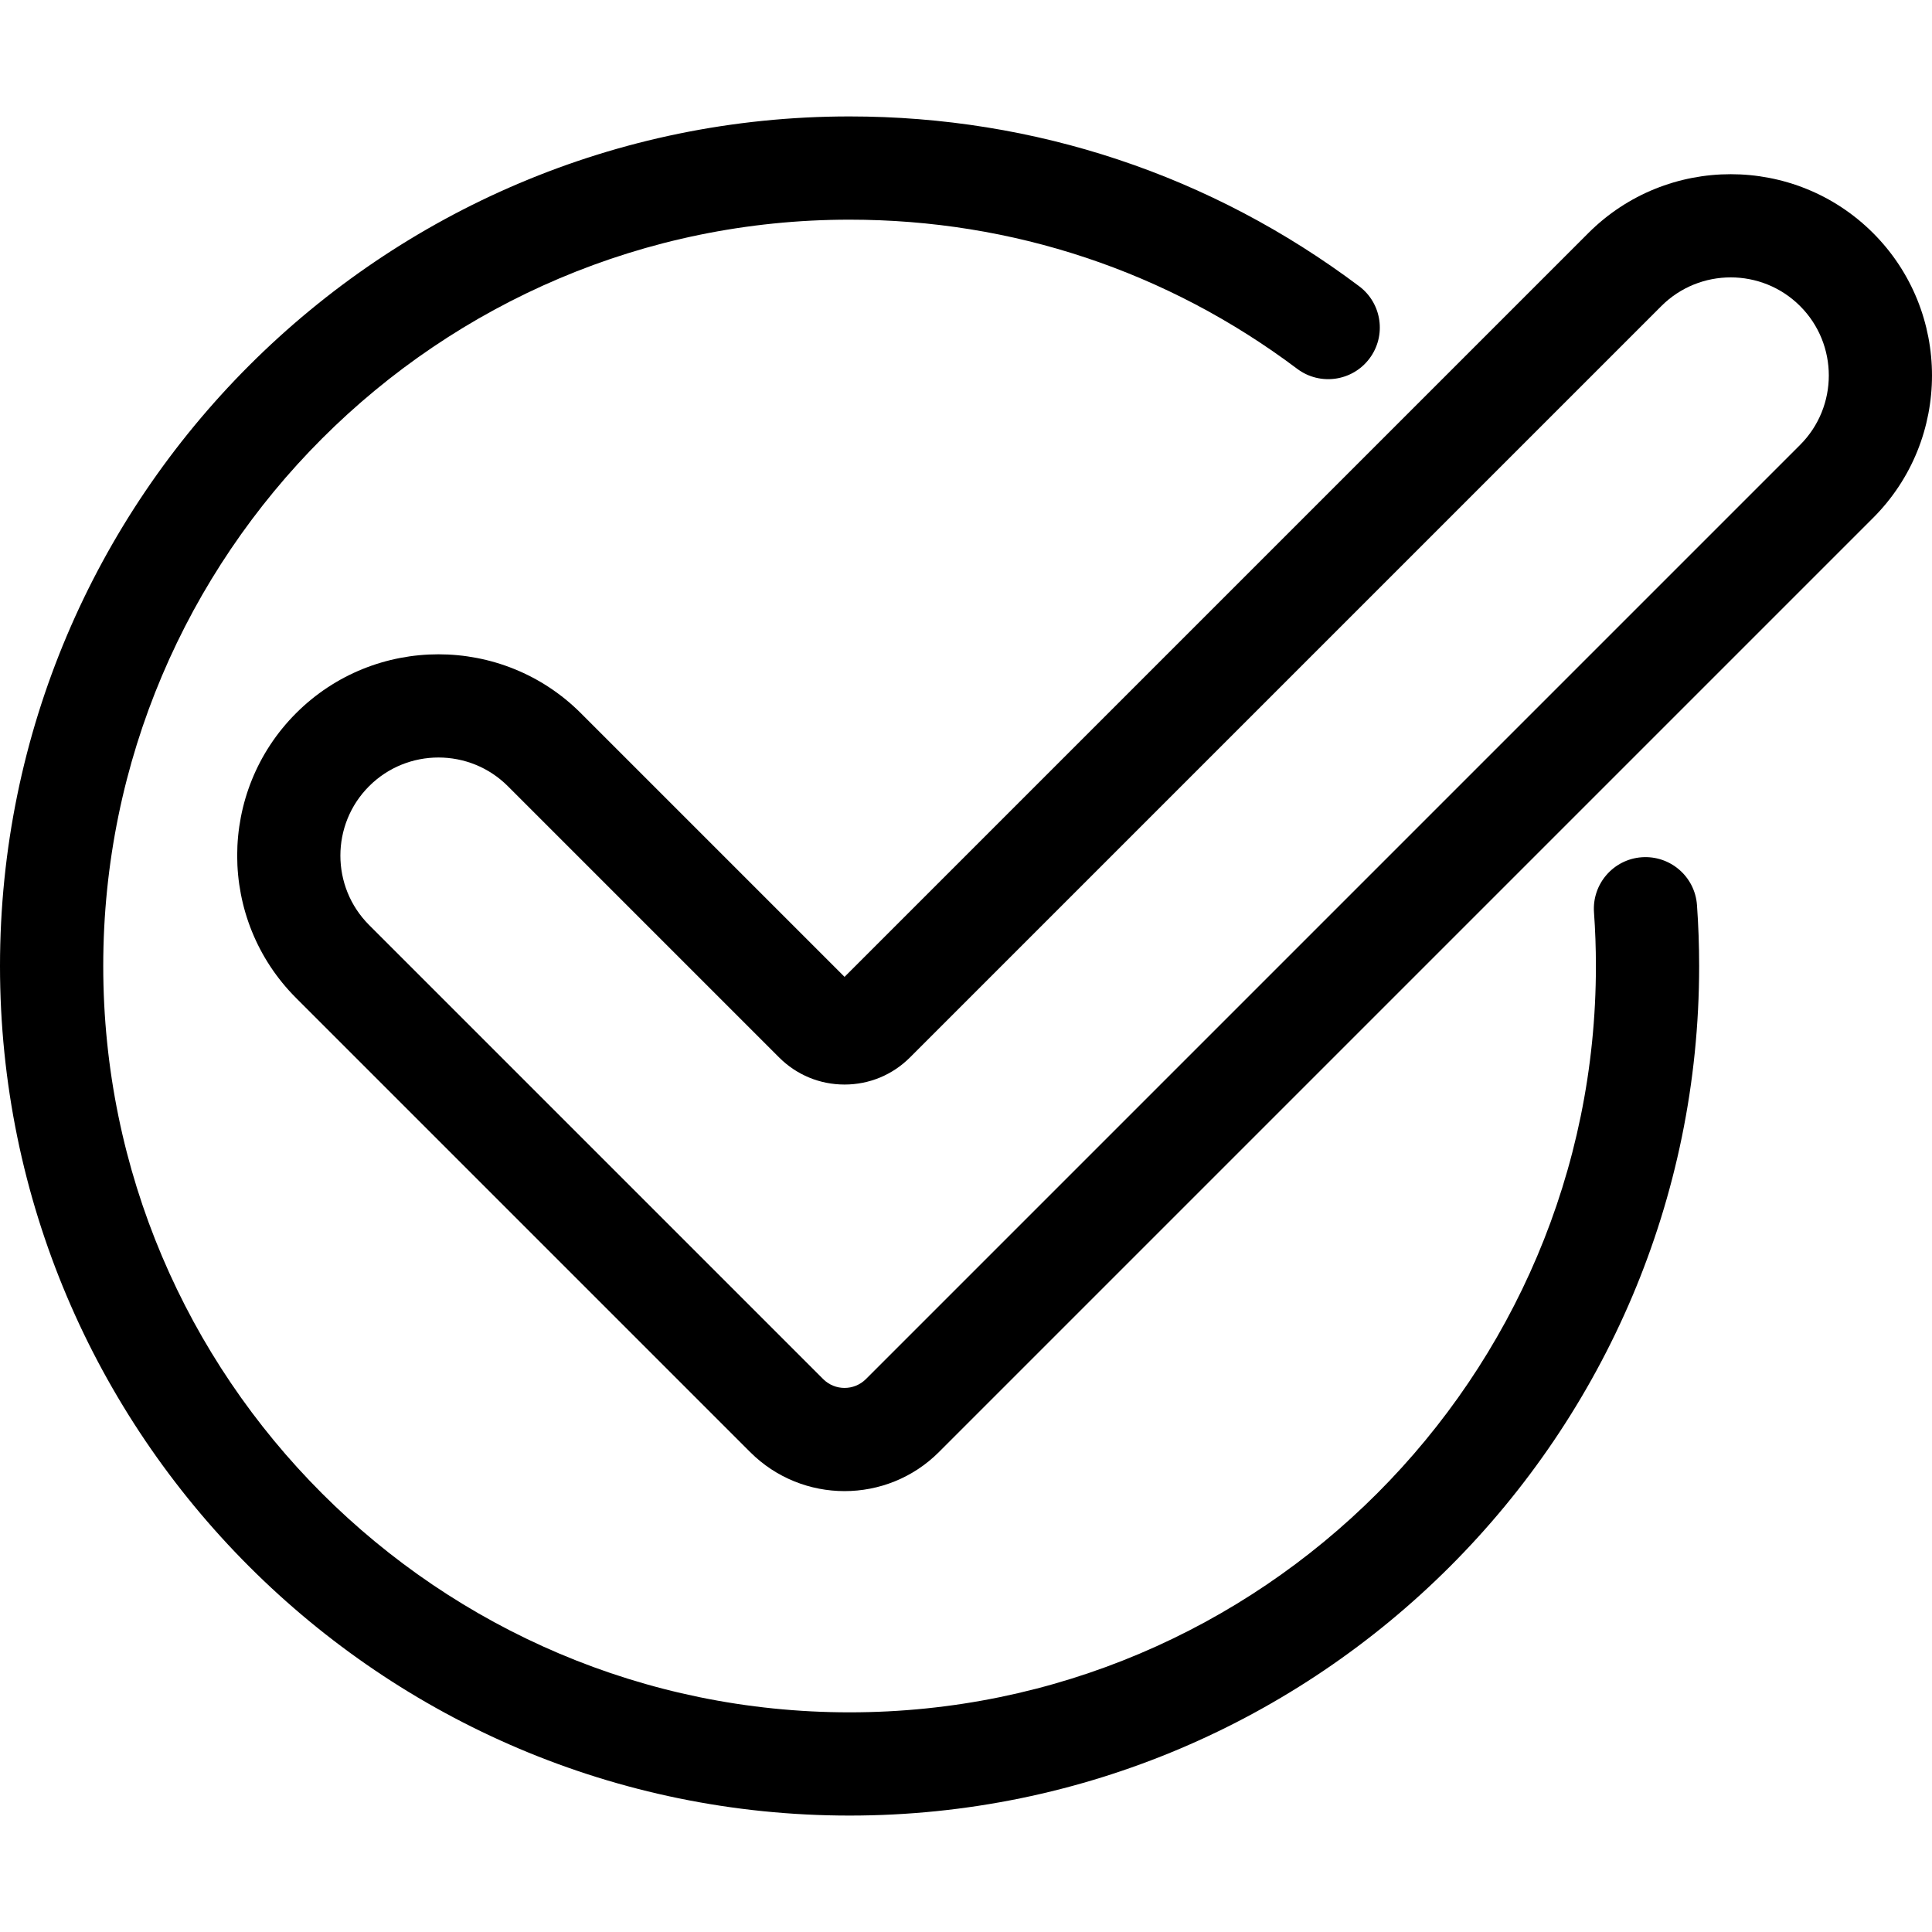
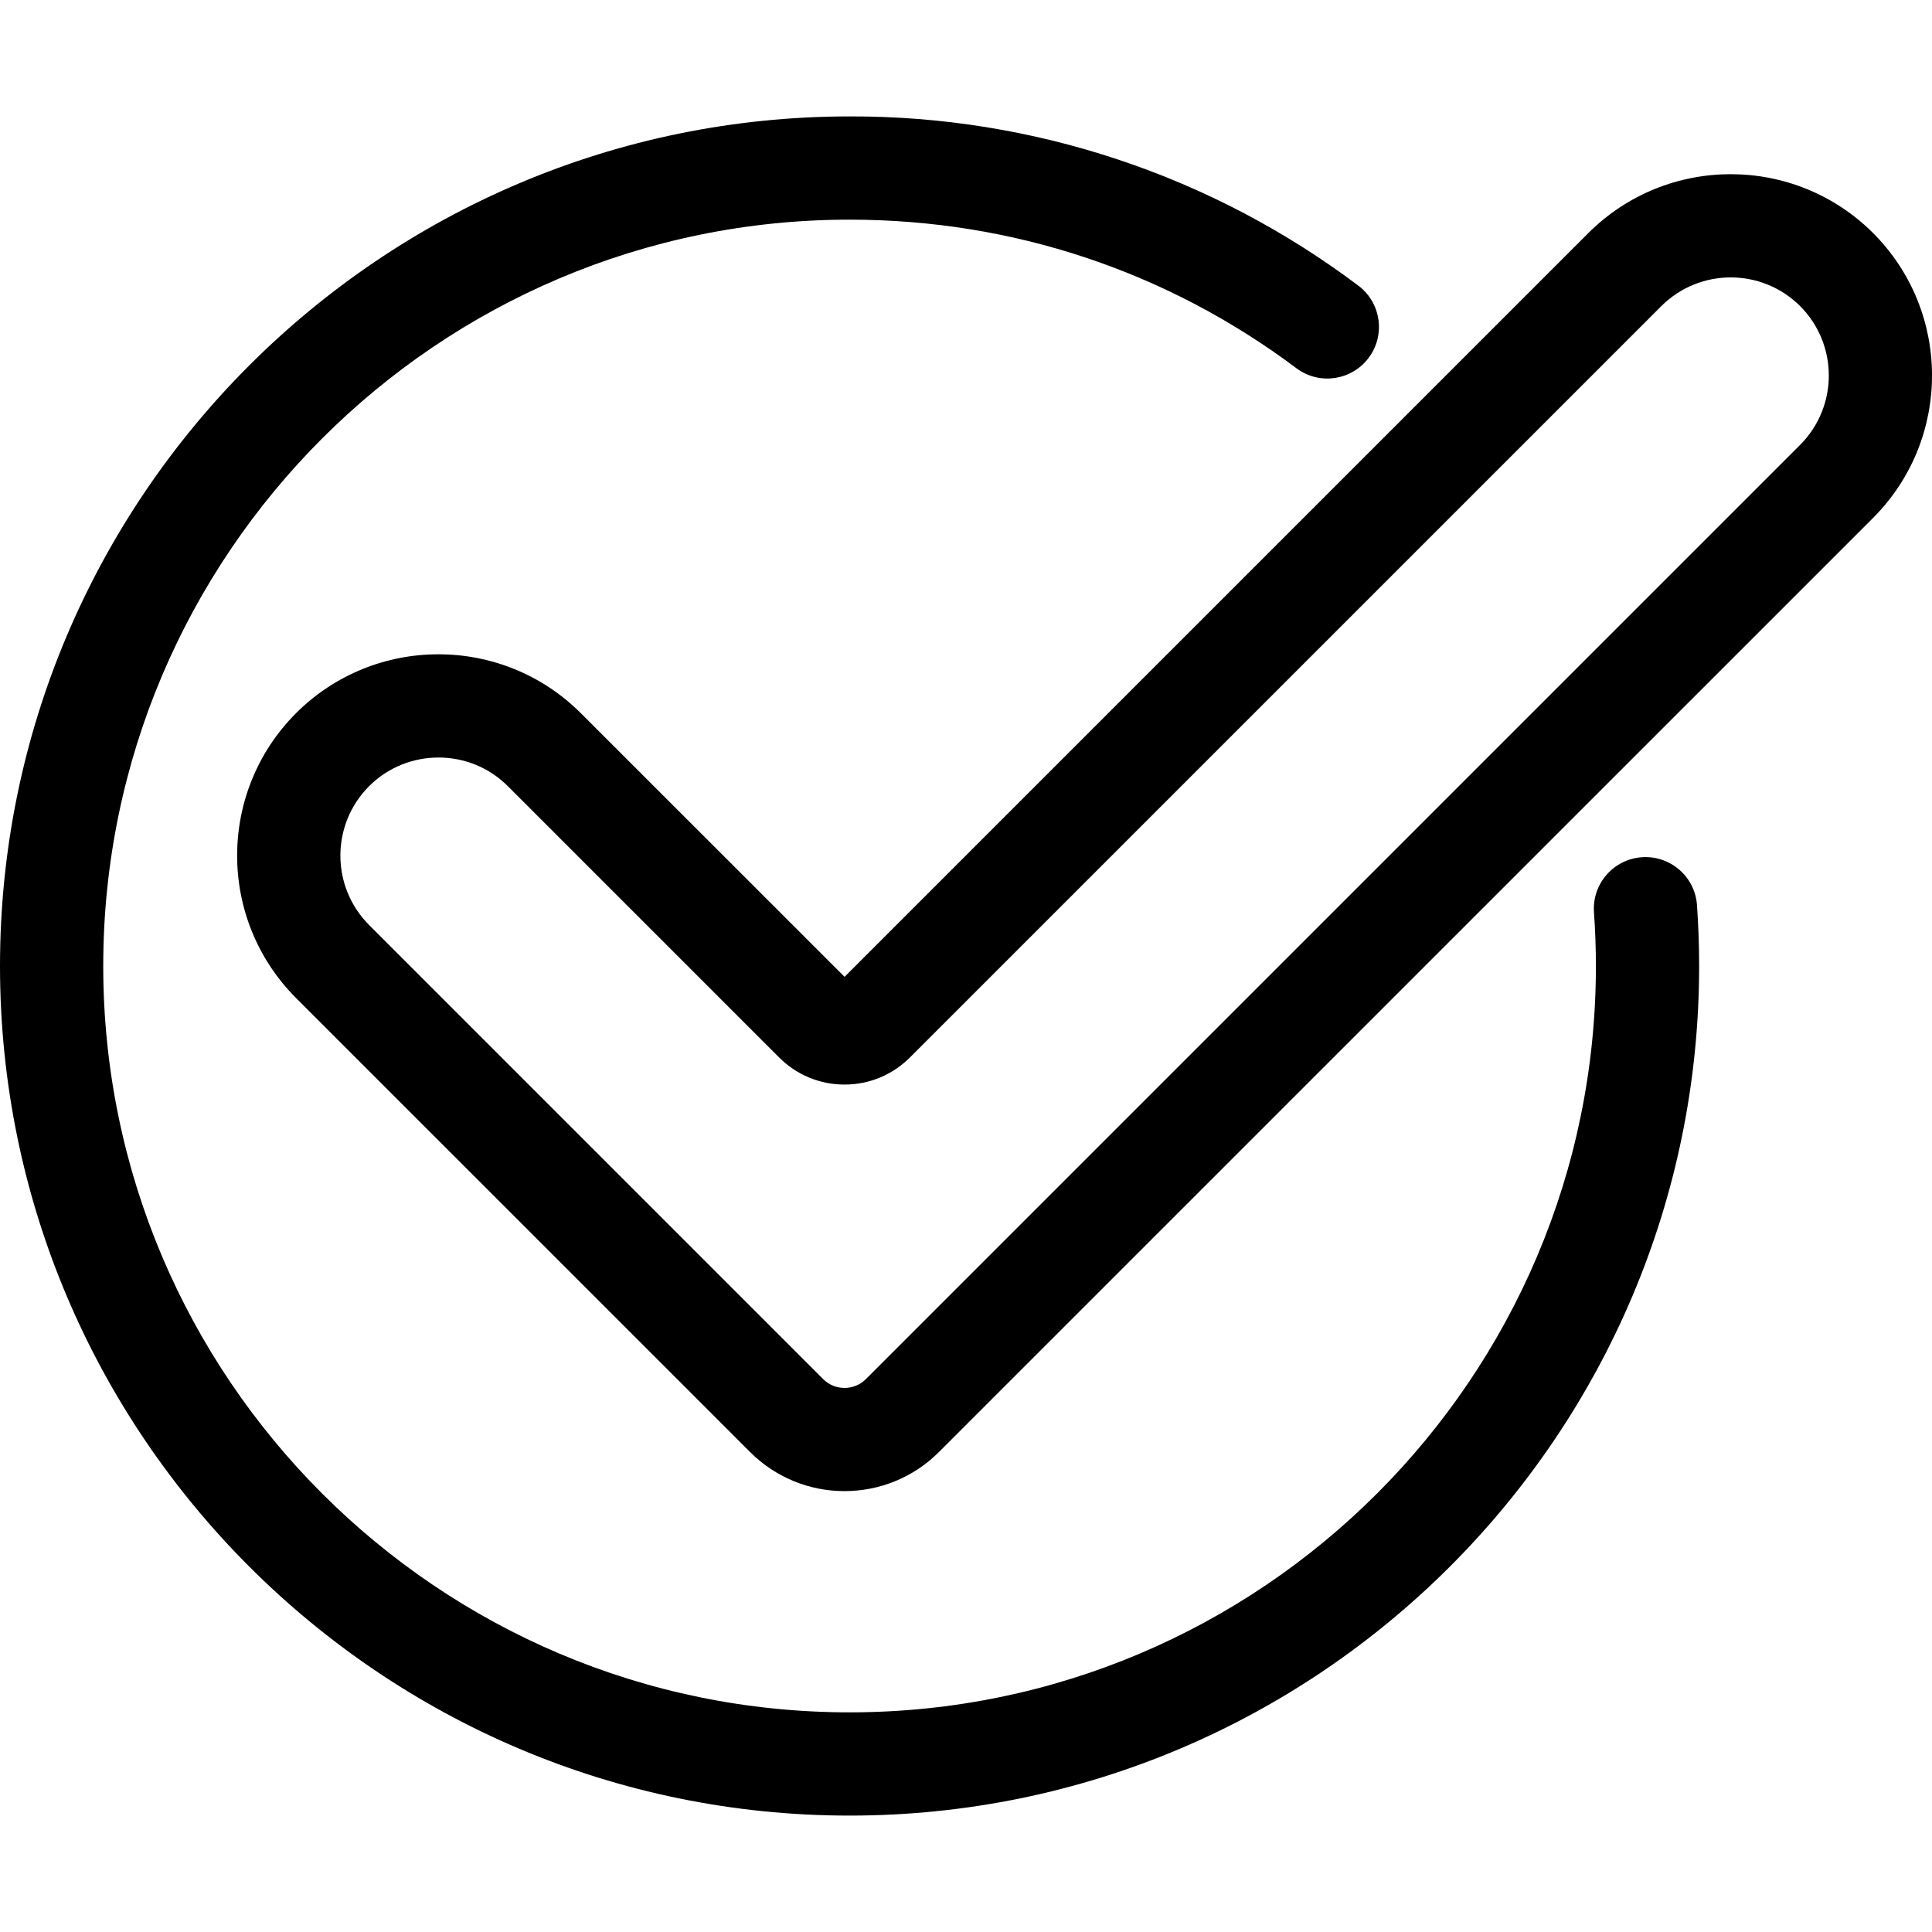
<svg xmlns="http://www.w3.org/2000/svg" viewBox="0 0 512 512">
-   <path d="M449.716 239.842c-.543-7.535-7.082-13.191-14.628-12.661-7.536.543-13.204 7.092-12.662 14.628.337 4.655.506 9.431.506 14.191 0 109.061-88.726 197.787-197.786 197.787S27.36 365.06 27.36 256 116.086 58.214 225.147 58.214c43.191 0 84.21 13.668 118.62 39.525 6.041 4.538 14.615 3.321 19.154-2.718 4.54-6.04 3.323-14.616-2.717-19.154-39.189-29.447-85.891-45.012-135.058-45.012C101.001 30.854 0 131.855 0 256s101.001 225.145 225.147 225.145S450.292 380.146 450.292 256c0-5.414-.195-10.85-.576-16.158z" />
-   <path d="M496.395 61.77c-20.808-20.807-54.666-20.807-75.474 0l-197.11 197.108-69.874-69.875c-20.808-20.807-54.666-20.807-75.474 0-20.808 20.808-20.808 54.666 0 75.474l120.341 120.341c6.895 6.895 15.951 10.342 25.007 10.342 9.057 0 18.113-3.447 25.008-10.342l247.576-247.576c20.806-20.807 20.806-54.663 0-75.472zm-19.346 56.127L229.472 365.475c-3.12 3.12-8.2 3.12-11.32 0L97.811 245.133c-10.141-10.141-10.141-26.64 0-36.781 5.07-5.072 11.729-7.606 18.39-7.606s13.321 2.535 18.39 7.606l71.882 71.882c4.632 4.631 10.791 7.181 17.339 7.181 6.551 0 12.71-2.551 17.341-7.182L440.268 81.116c10.138-10.141 26.64-10.141 36.781 0 10.14 10.141 10.14 26.64 0 36.781z" />
+   <path d="M449.72 239.84a13.68 13.68 0 00-27.3 1.97c.34 4.65.51 9.43.51 14.19 0 109.06-88.72 197.79-197.78 197.79S27.36 365.06 27.36 256 116.09 58.21 225.15 58.21c43.19 0 84.2 13.67 118.62 39.53a13.68 13.68 0 0016.43-21.87 223.11 223.11 0 00-135.05-45.02C101 30.86 0 131.86 0 256s101 225.15 225.15 225.15 225.14-101 225.14-225.15c0-5.41-.2-10.85-.57-16.16z" />
+   <path d="M496.4 61.77a53.43 53.43 0 00-75.48 0l-197.1 197.1L153.93 189a53.43 53.43 0 00-75.48 0 53.43 53.43 0 000 75.48L198.8 384.82a35.25 35.25 0 0025.01 10.34c9.06 0 18.11-3.45 25-10.34L496.4 137.24a53.43 53.43 0 000-75.47zm-19.35 56.13L229.47 365.48a8.02 8.02 0 01-11.32 0L97.81 245.13a26.04 26.04 0 010-36.78c5.07-5.07 11.73-7.6 18.4-7.6s13.31 2.53 18.38 7.6l71.88 71.88a24.37 24.37 0 0017.34 7.19c6.55 0 12.71-2.56 17.34-7.19L440.27 81.12a26.04 26.04 0 0136.78 0 26.04 26.04 0 010 36.78z" />
</svg>
